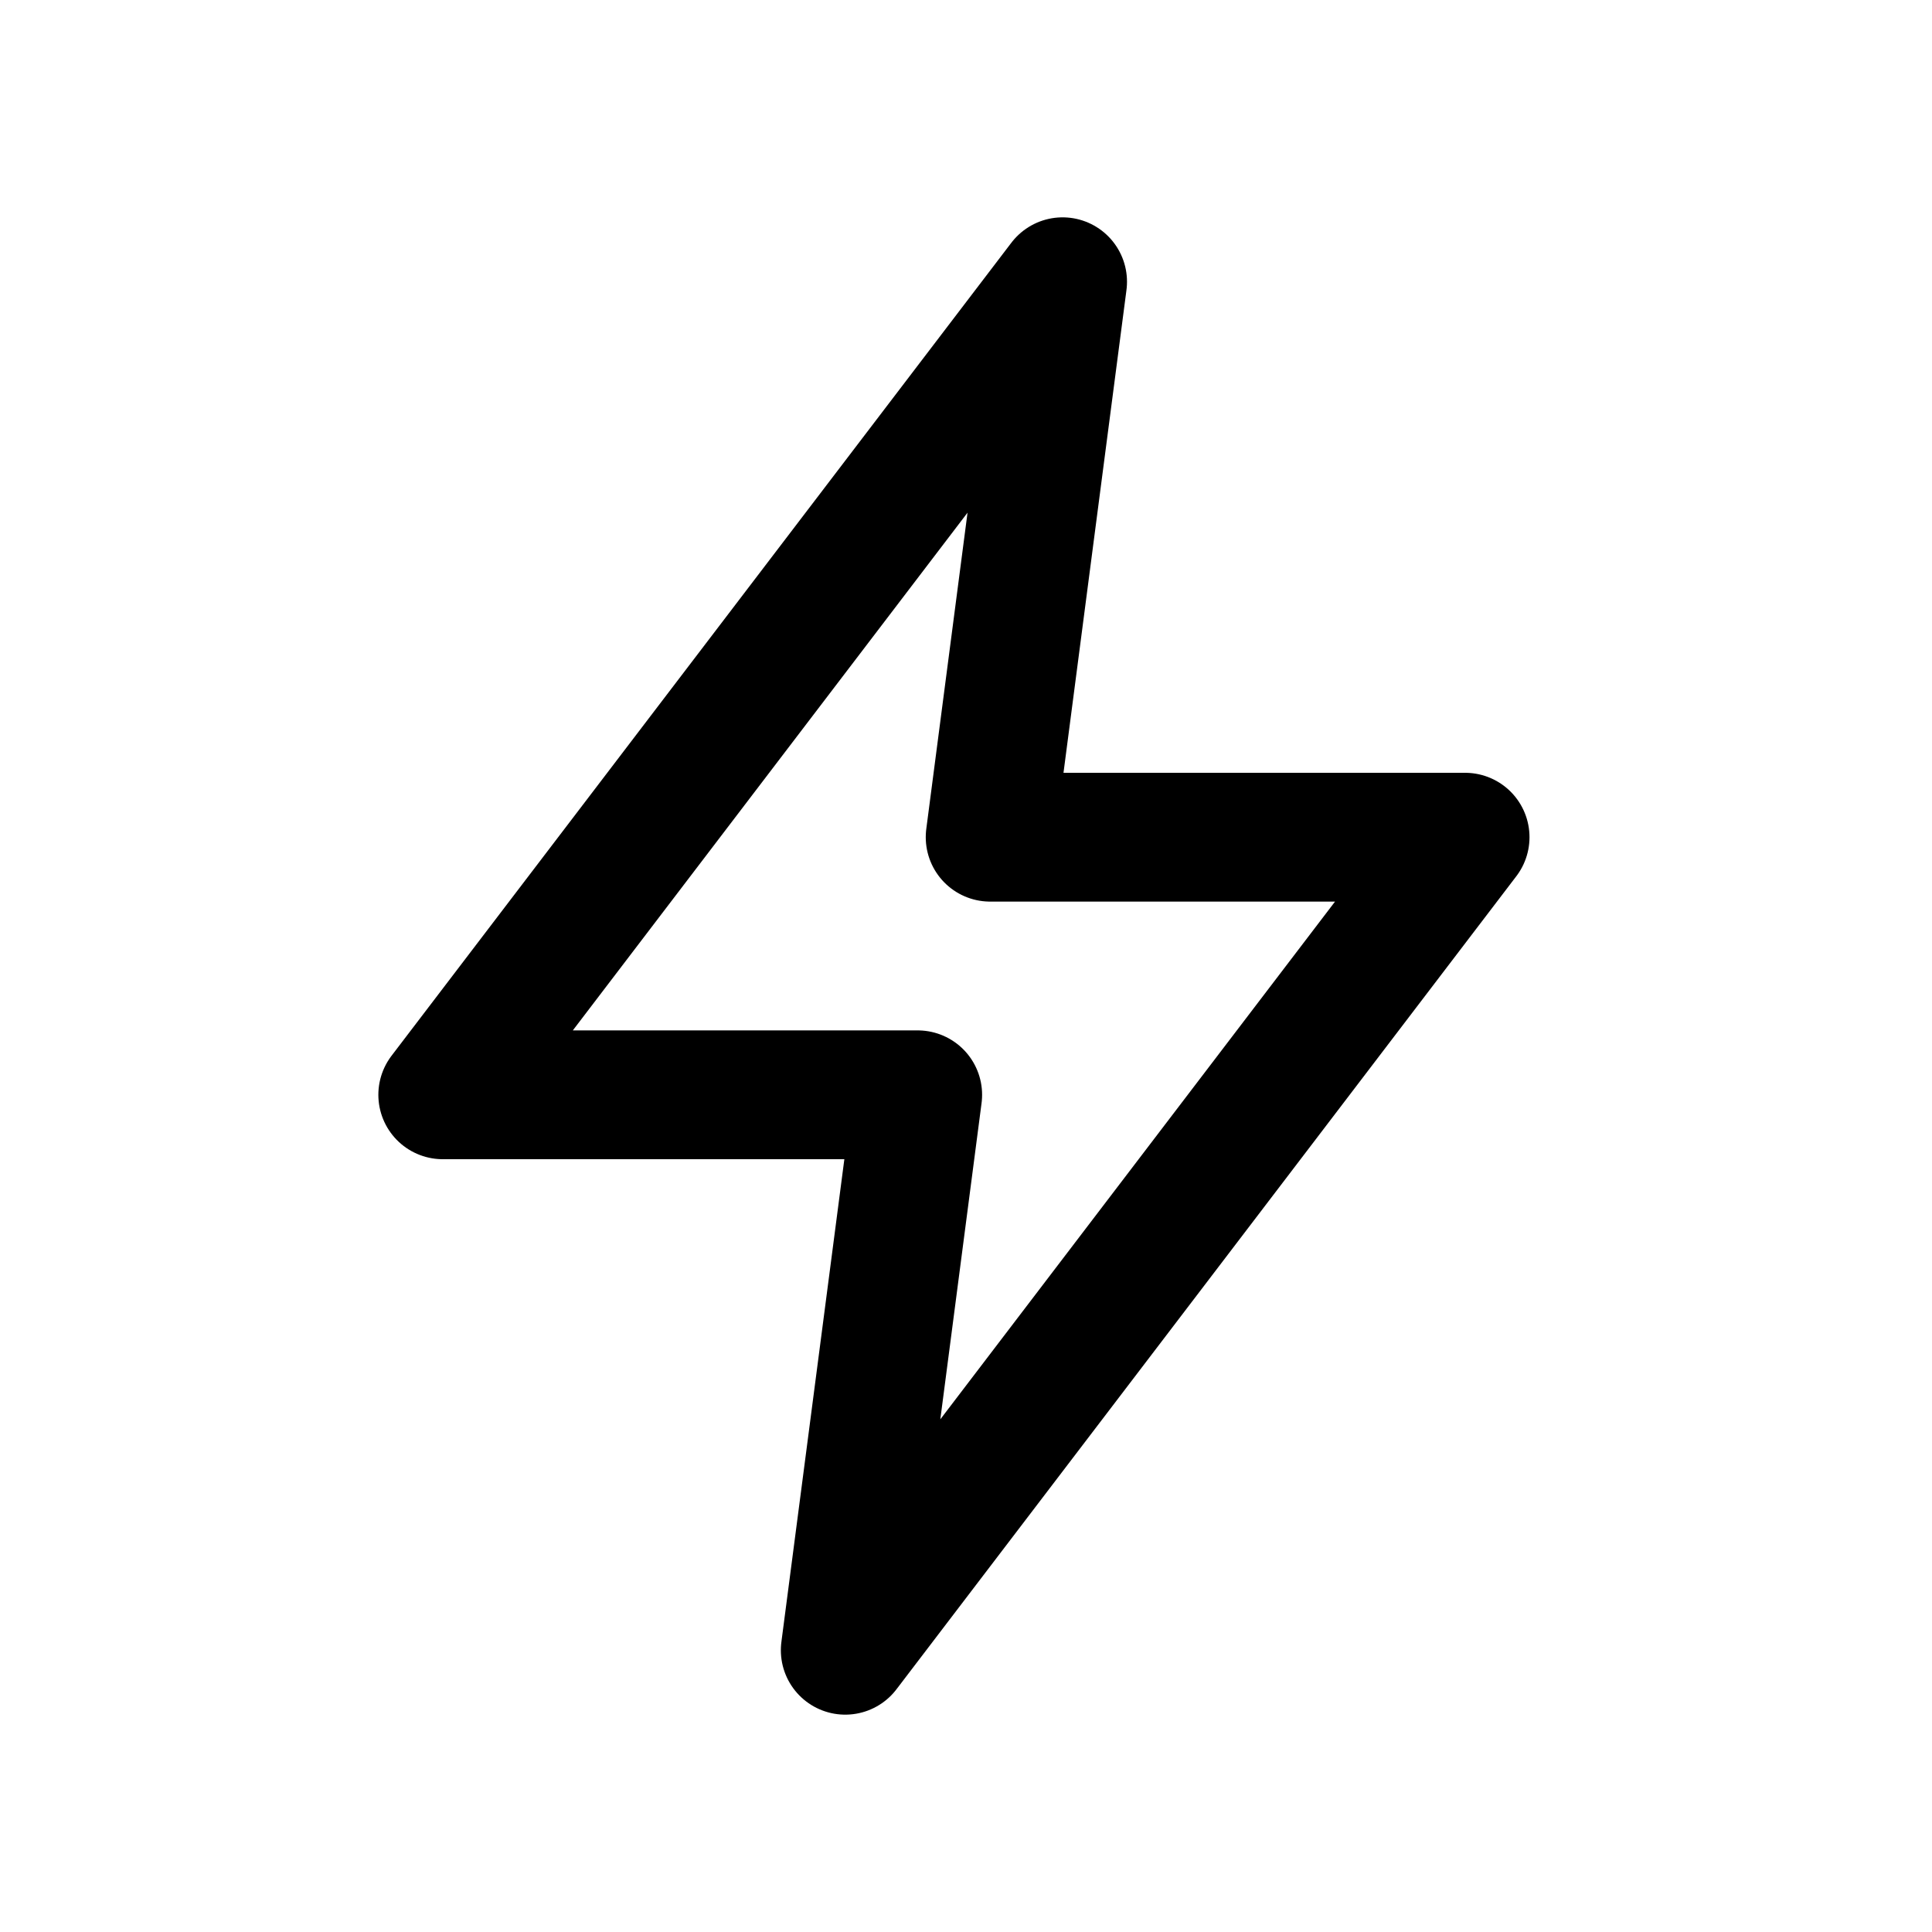
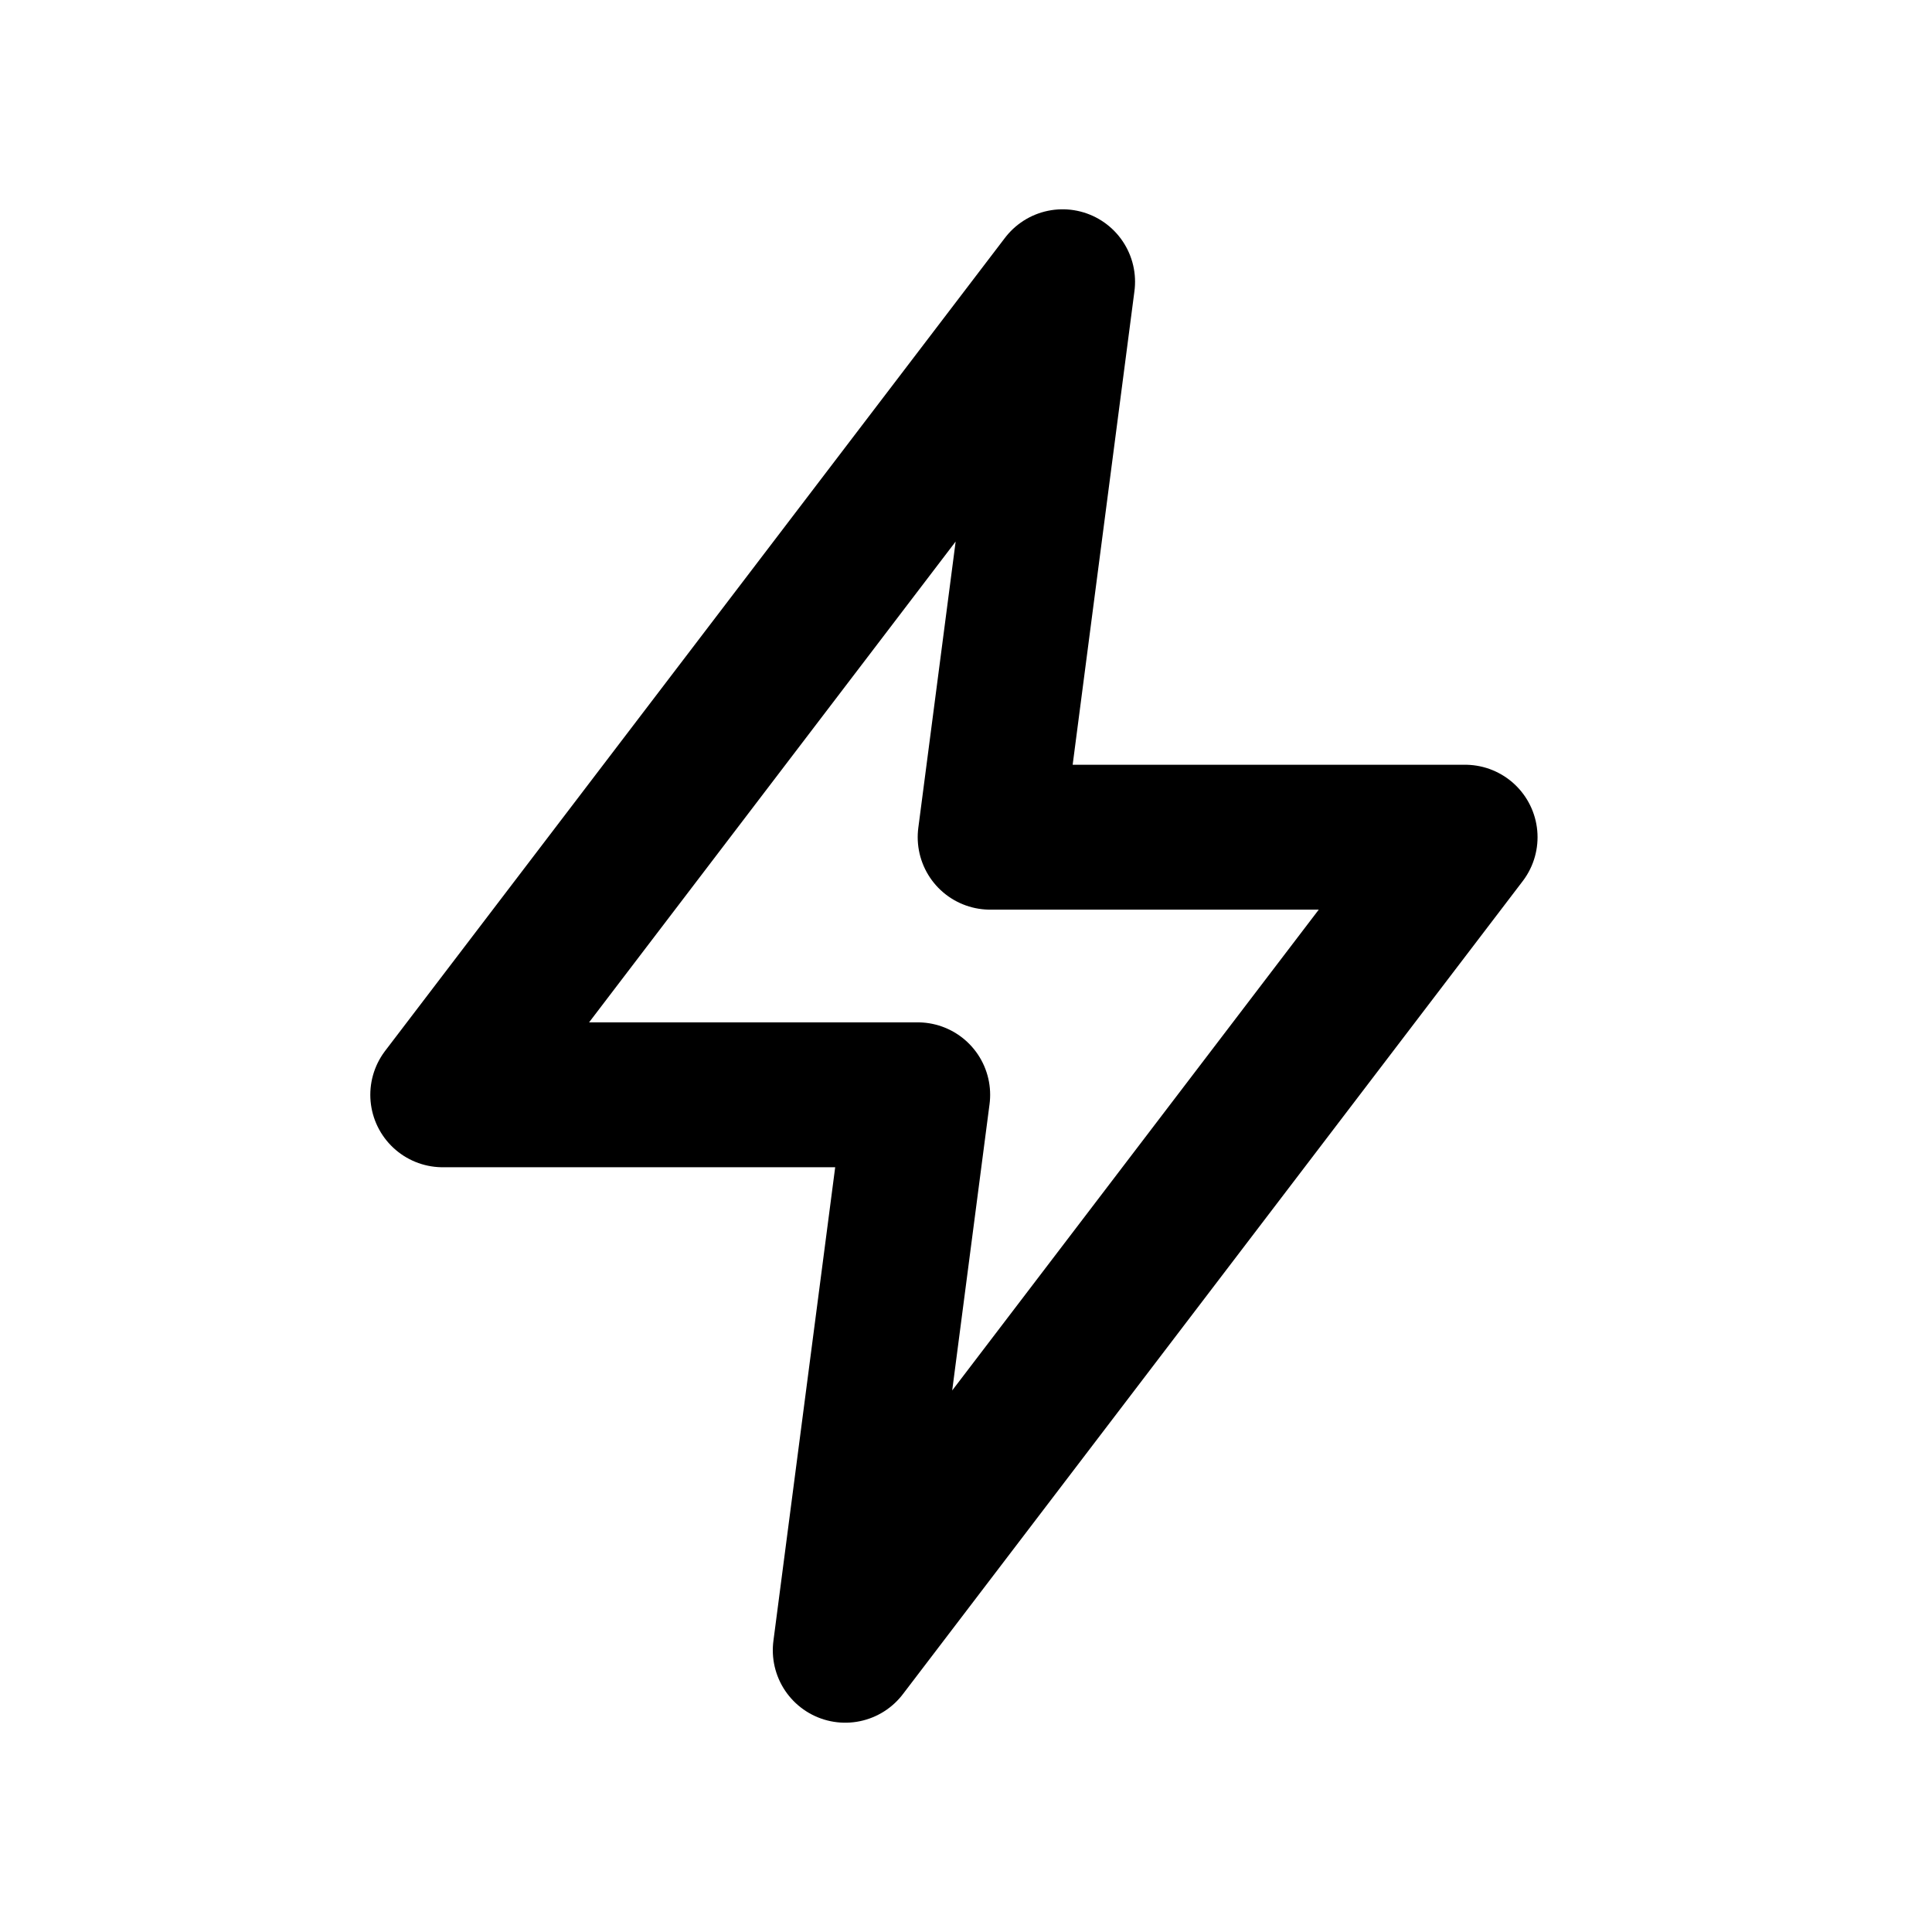
<svg xmlns="http://www.w3.org/2000/svg" viewBox="0 0 24 24">
-   <path d="M13.2 3.5 5.5 13.6h5.9l-.9 6.9 7.7-10.1h-5.9z" fill="none" stroke="#000" stroke-width="1.6" stroke-linecap="round" stroke-linejoin="round" />
+   <path d="M13.2 3.5 5.5 13.6h5.9l-.9 6.9 7.7-10.1h-5.9z" fill="none" stroke="#000" stroke-width="1.8" stroke-linecap="round" stroke-linejoin="round" />
</svg>
